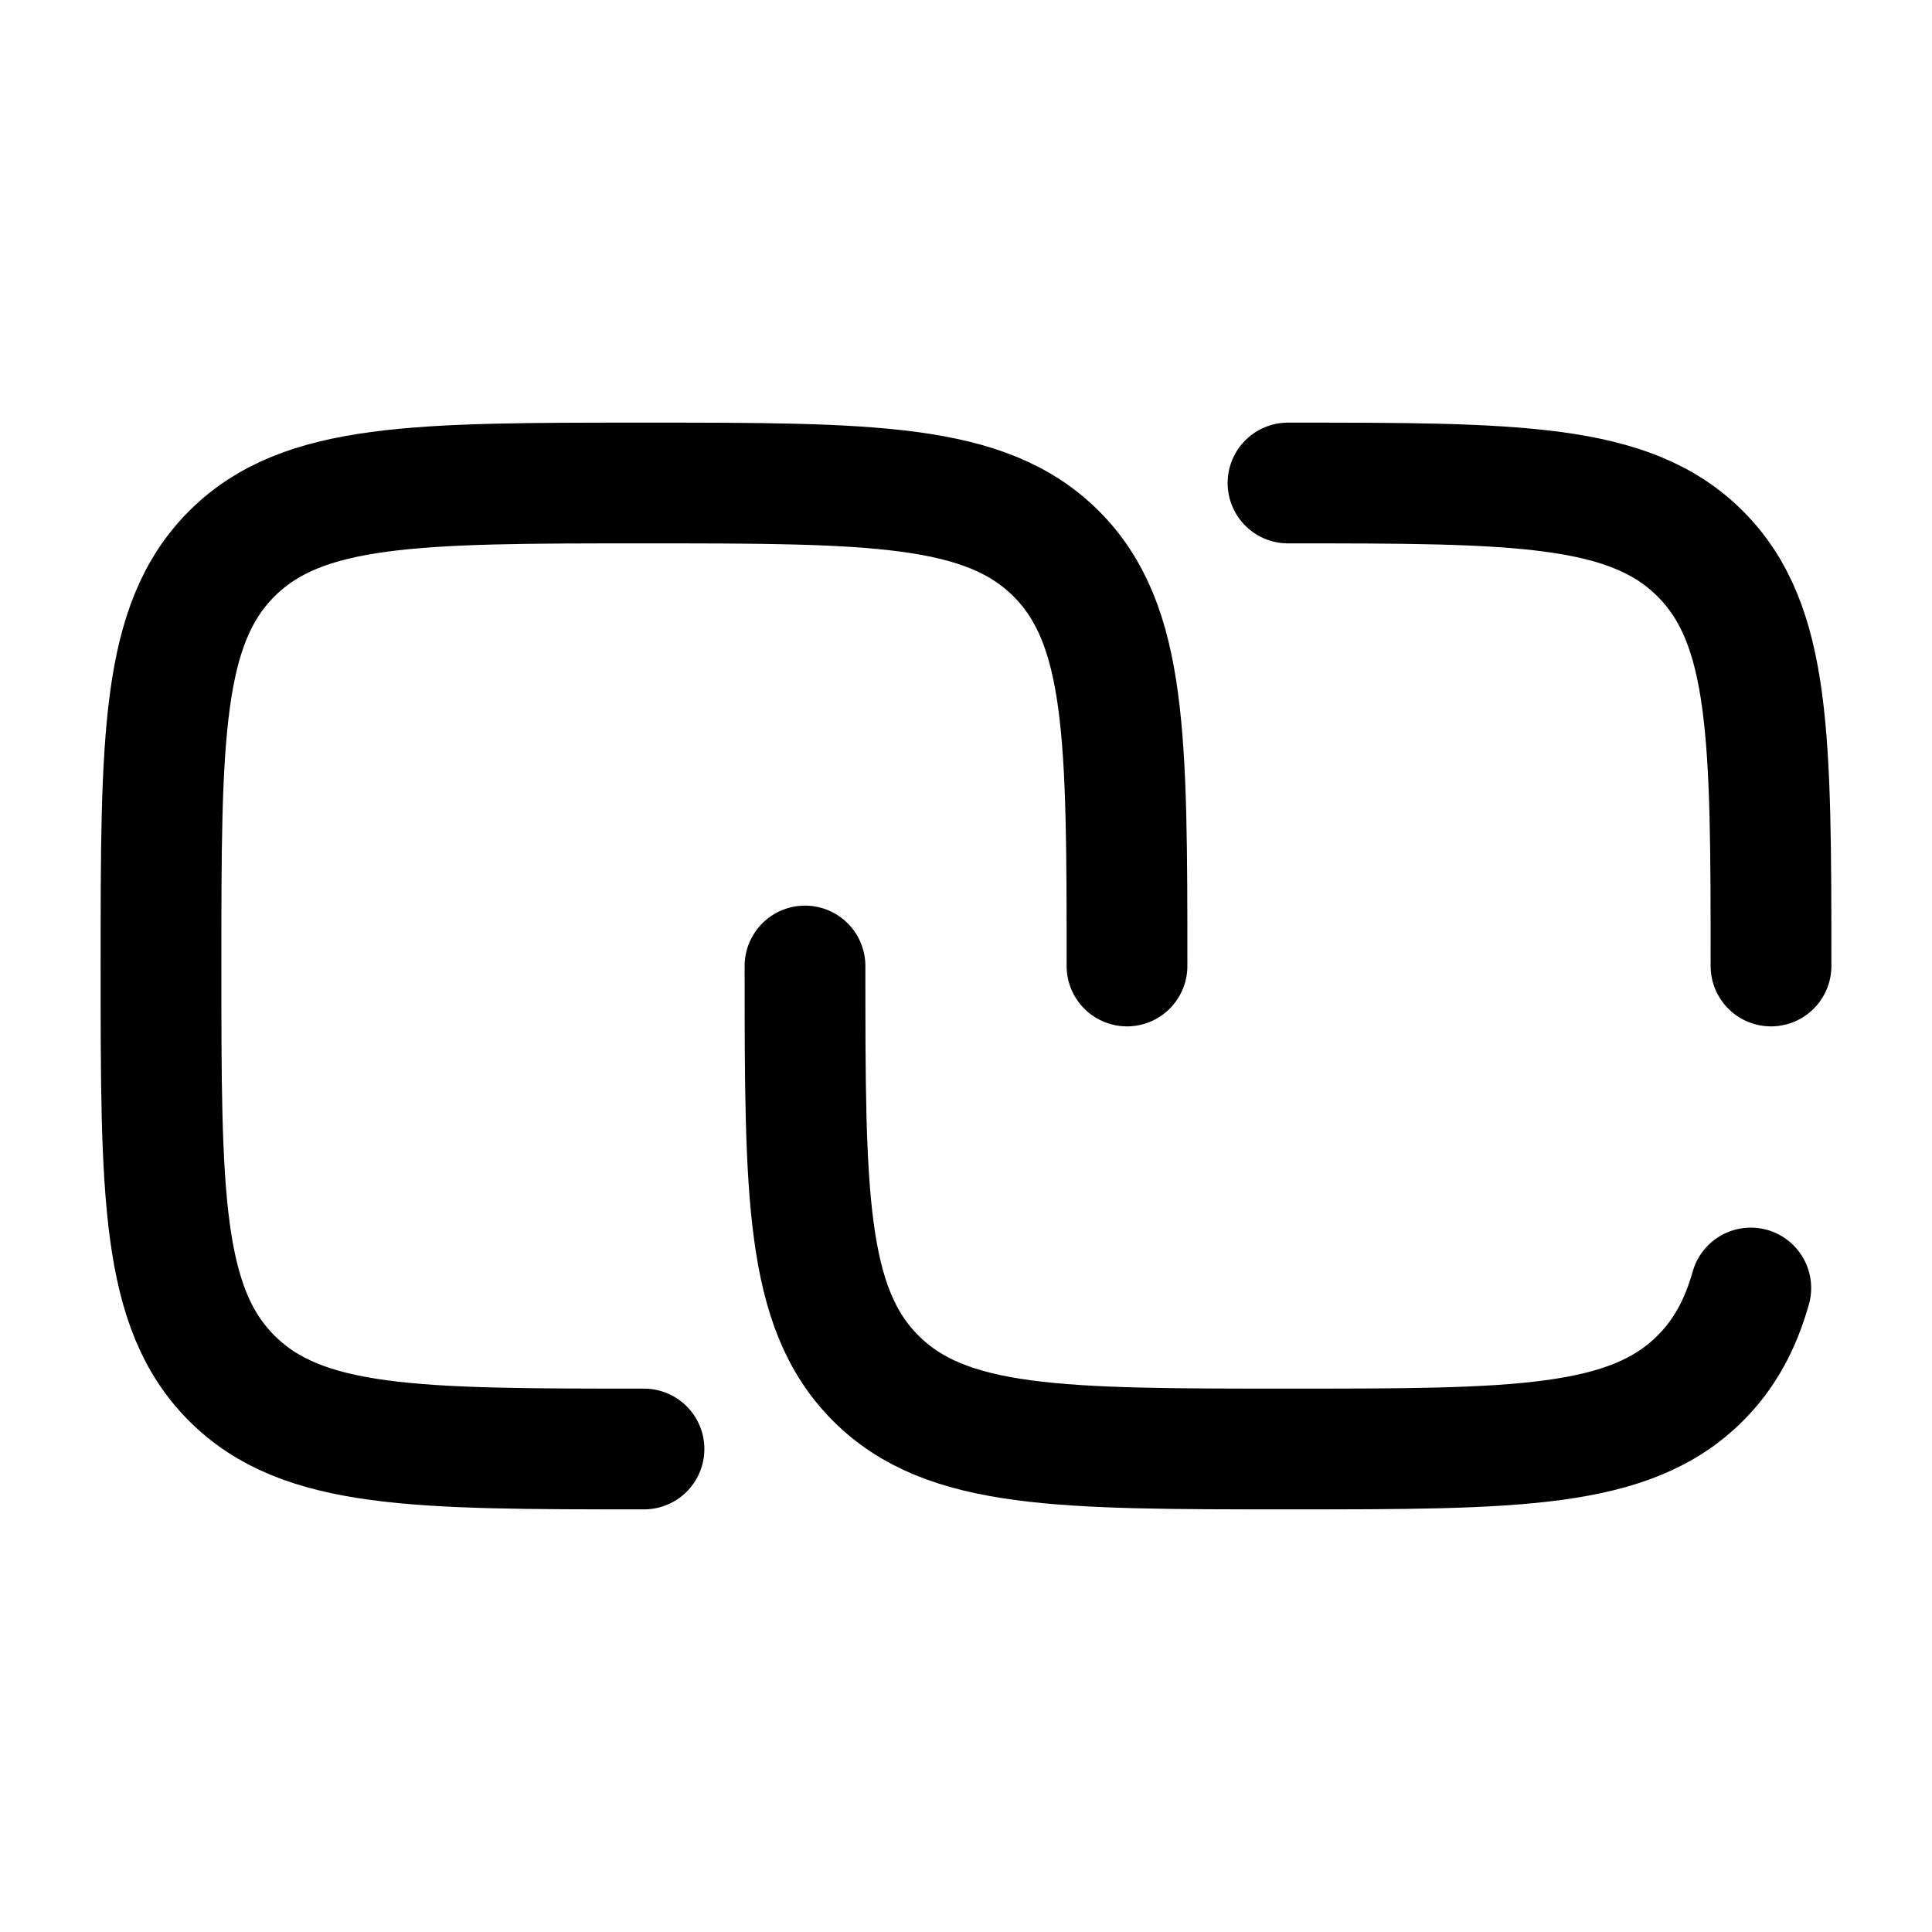
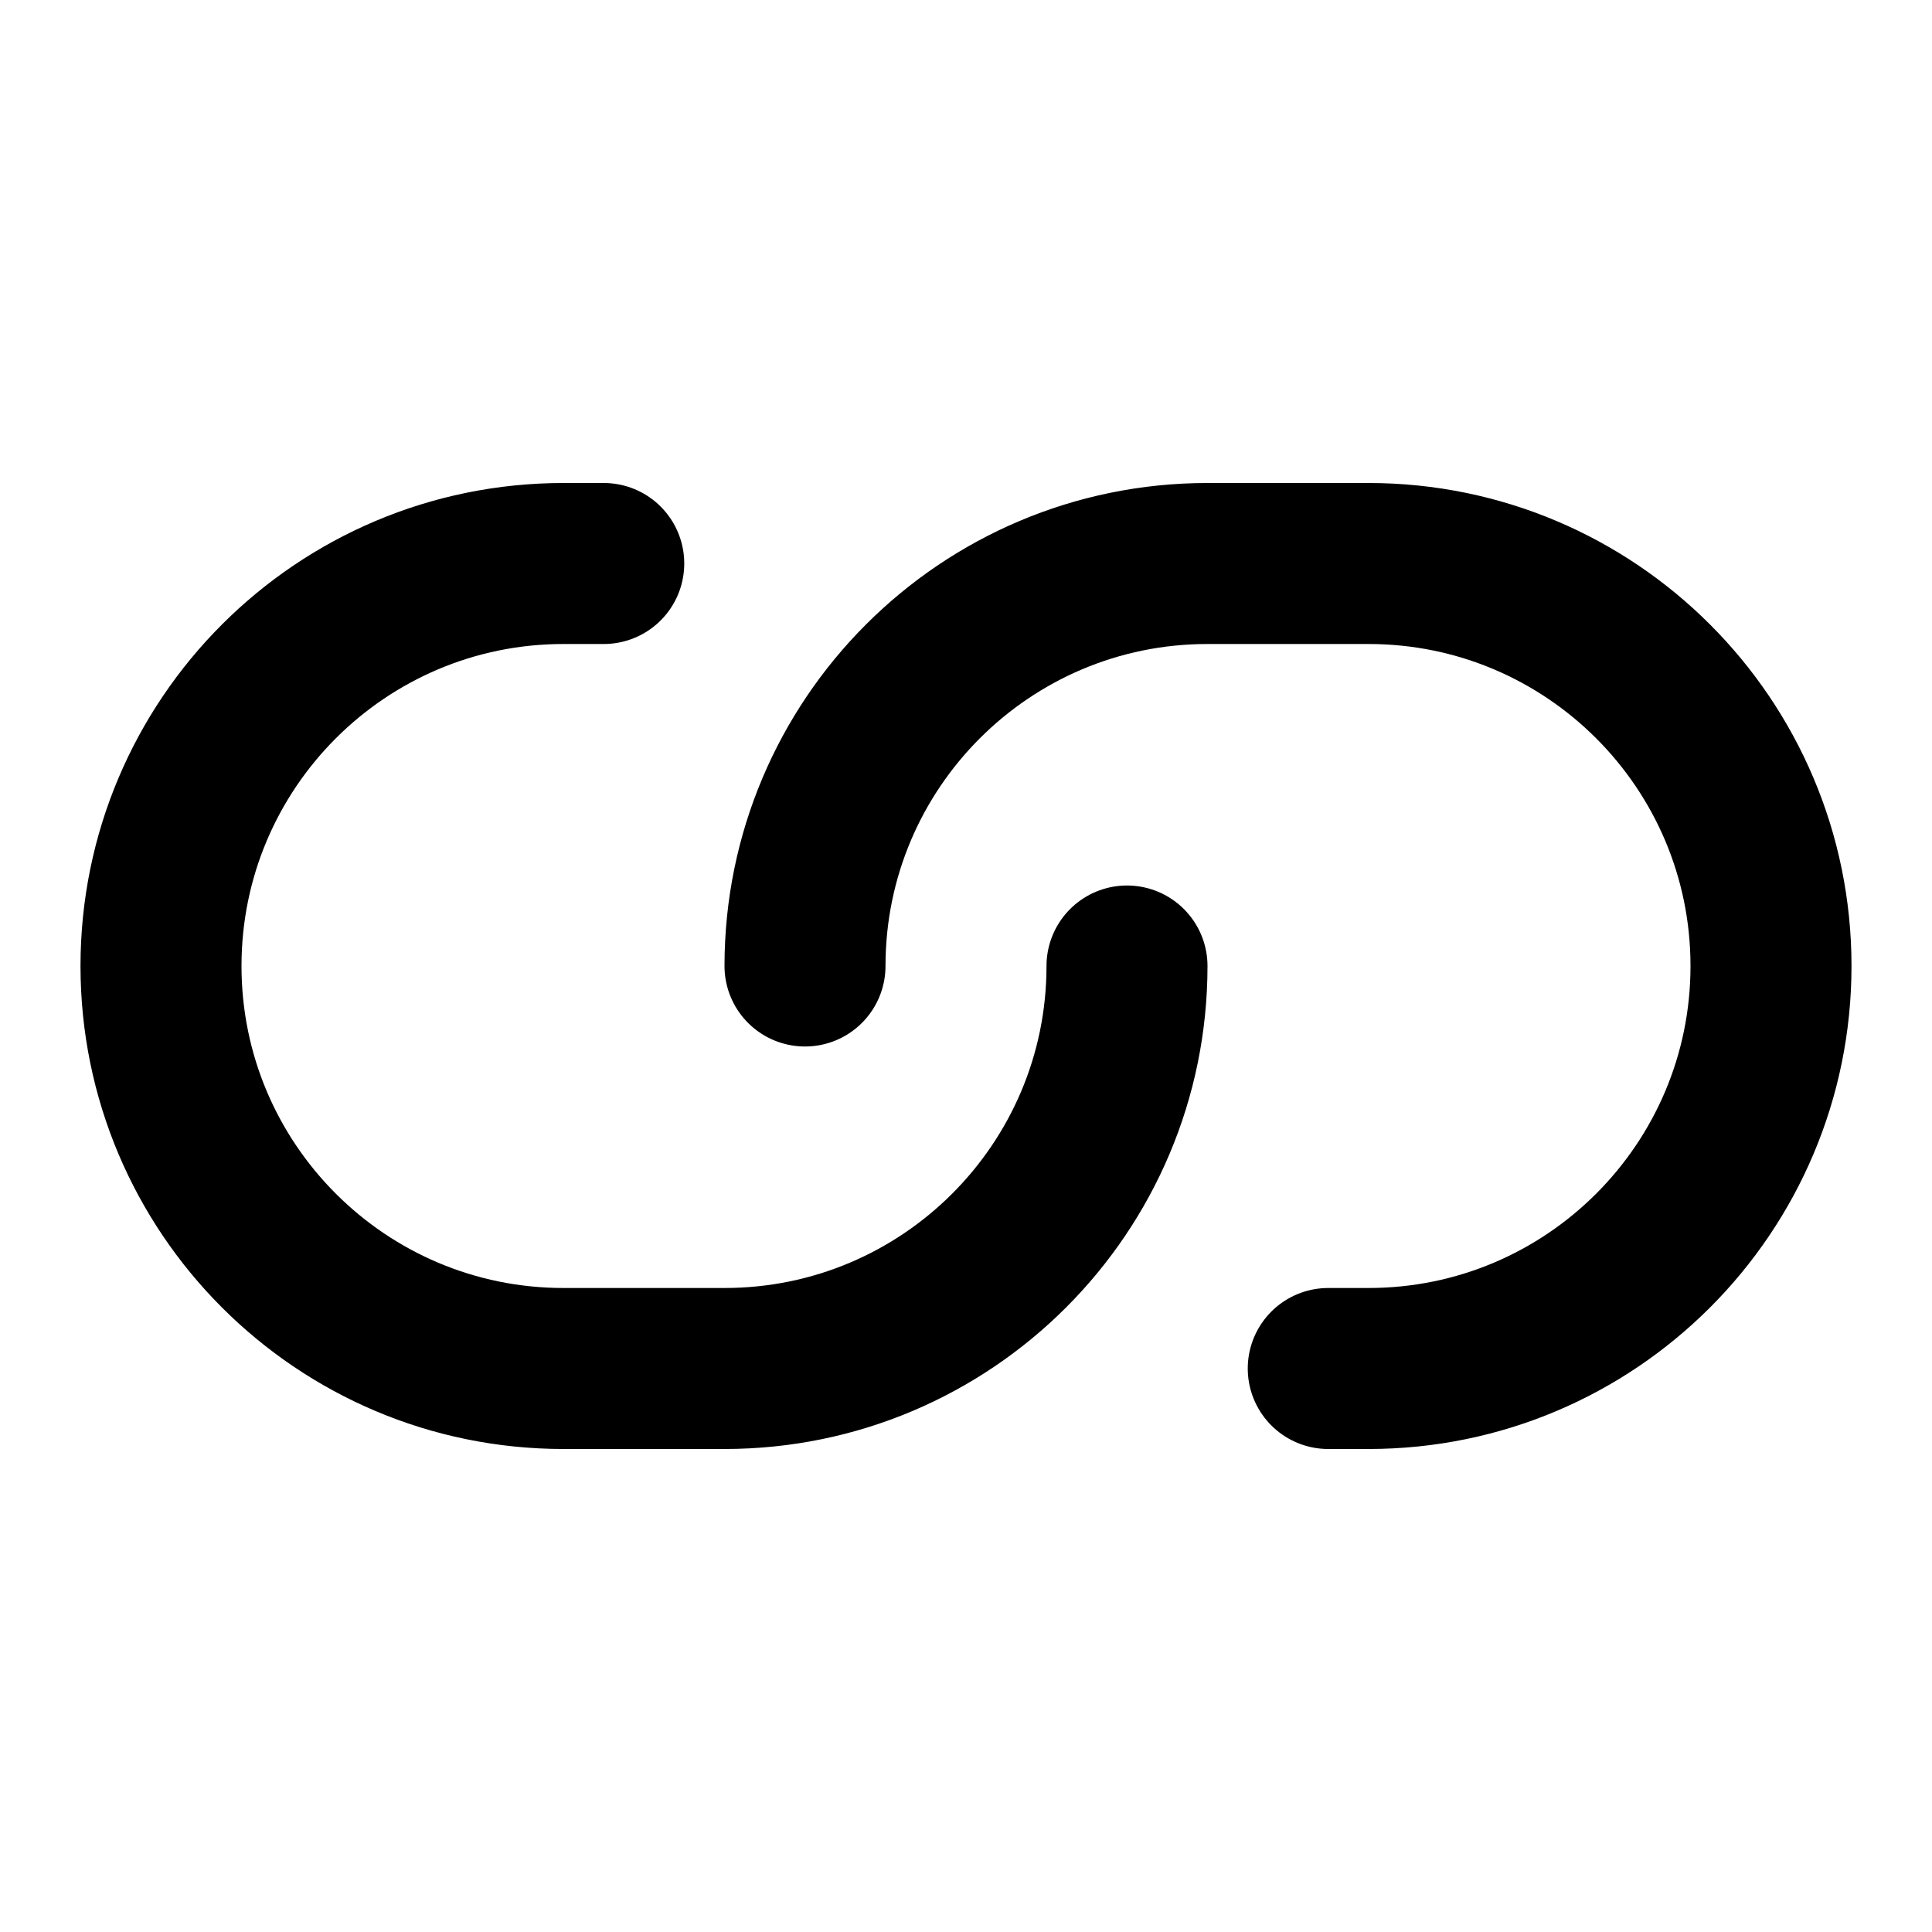
<svg xmlns="http://www.w3.org/2000/svg" width="800px" height="800px" viewBox="0 0 24 24" fill="none">
-   <path d="M8 18C5.172 18 3.757 18 2.879 17.121C2 16.243 2 14.828 2 12C2 9.172 2 7.757 2.879 6.879C3.757 6 5.172 6 8 6C10.828 6 12.243 6 13.121 6.879C14 7.757 14 9.172 14 12" stroke="currentColor" stroke-width="1.5" stroke-linecap="round" stroke-linejoin="round" />
-   <path d="M10 12C10 14.828 10 16.243 10.879 17.121C11.757 18 13.172 18 16 18C18.828 18 20.243 18 21.121 17.121C21.421 16.822 21.619 16.459 21.749 16M22 12C22 9.172 22 7.757 21.121 6.879C20.243 6 18.828 6 16 6" stroke="currentColor" stroke-width="1.5" stroke-linecap="round" stroke-linejoin="round" />
+   <path d="M14 12C14 14.761 11.761 17 9 17H7C4.239 17 2 14.761 2 12C2 9.239 4.239 7 7 7H7.5M10 12C10 9.239 12.239 7 15 7H17C19.761 7 22 9.239 22 12C22 14.761 19.761 17 17 17H16.5" stroke="currentColor" stroke-width="2" stroke-linecap="round" />
</svg>
